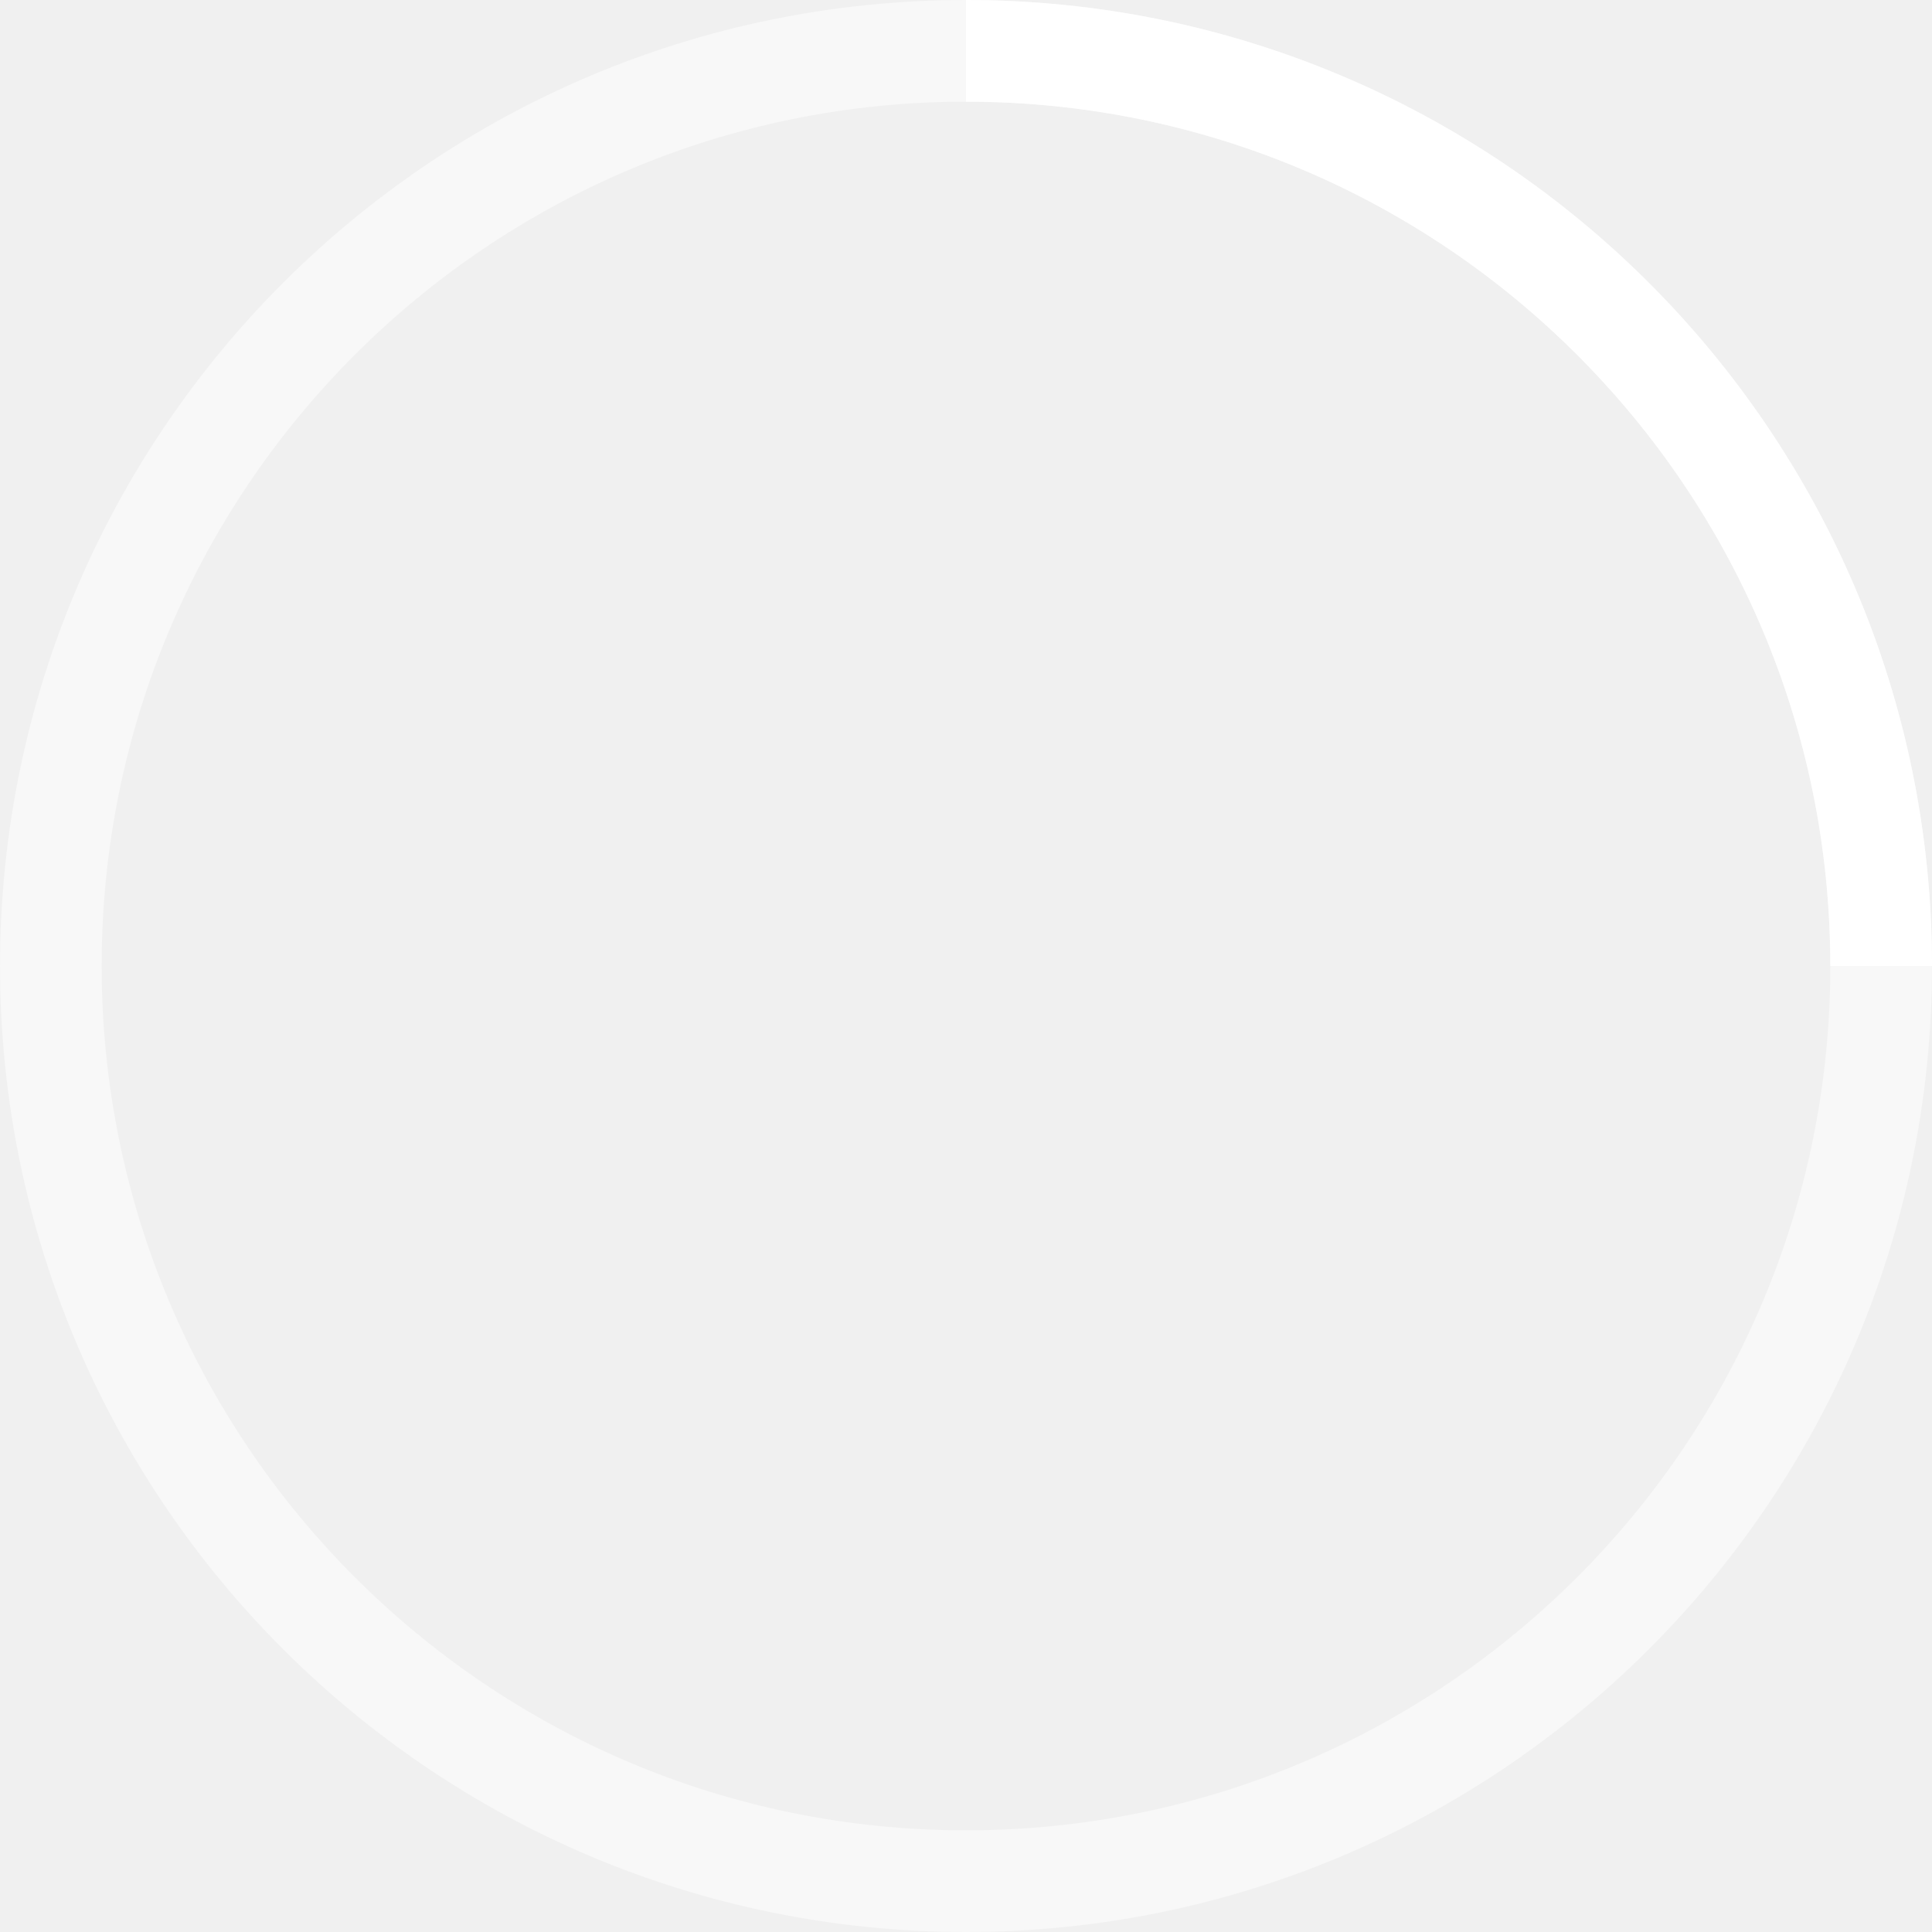
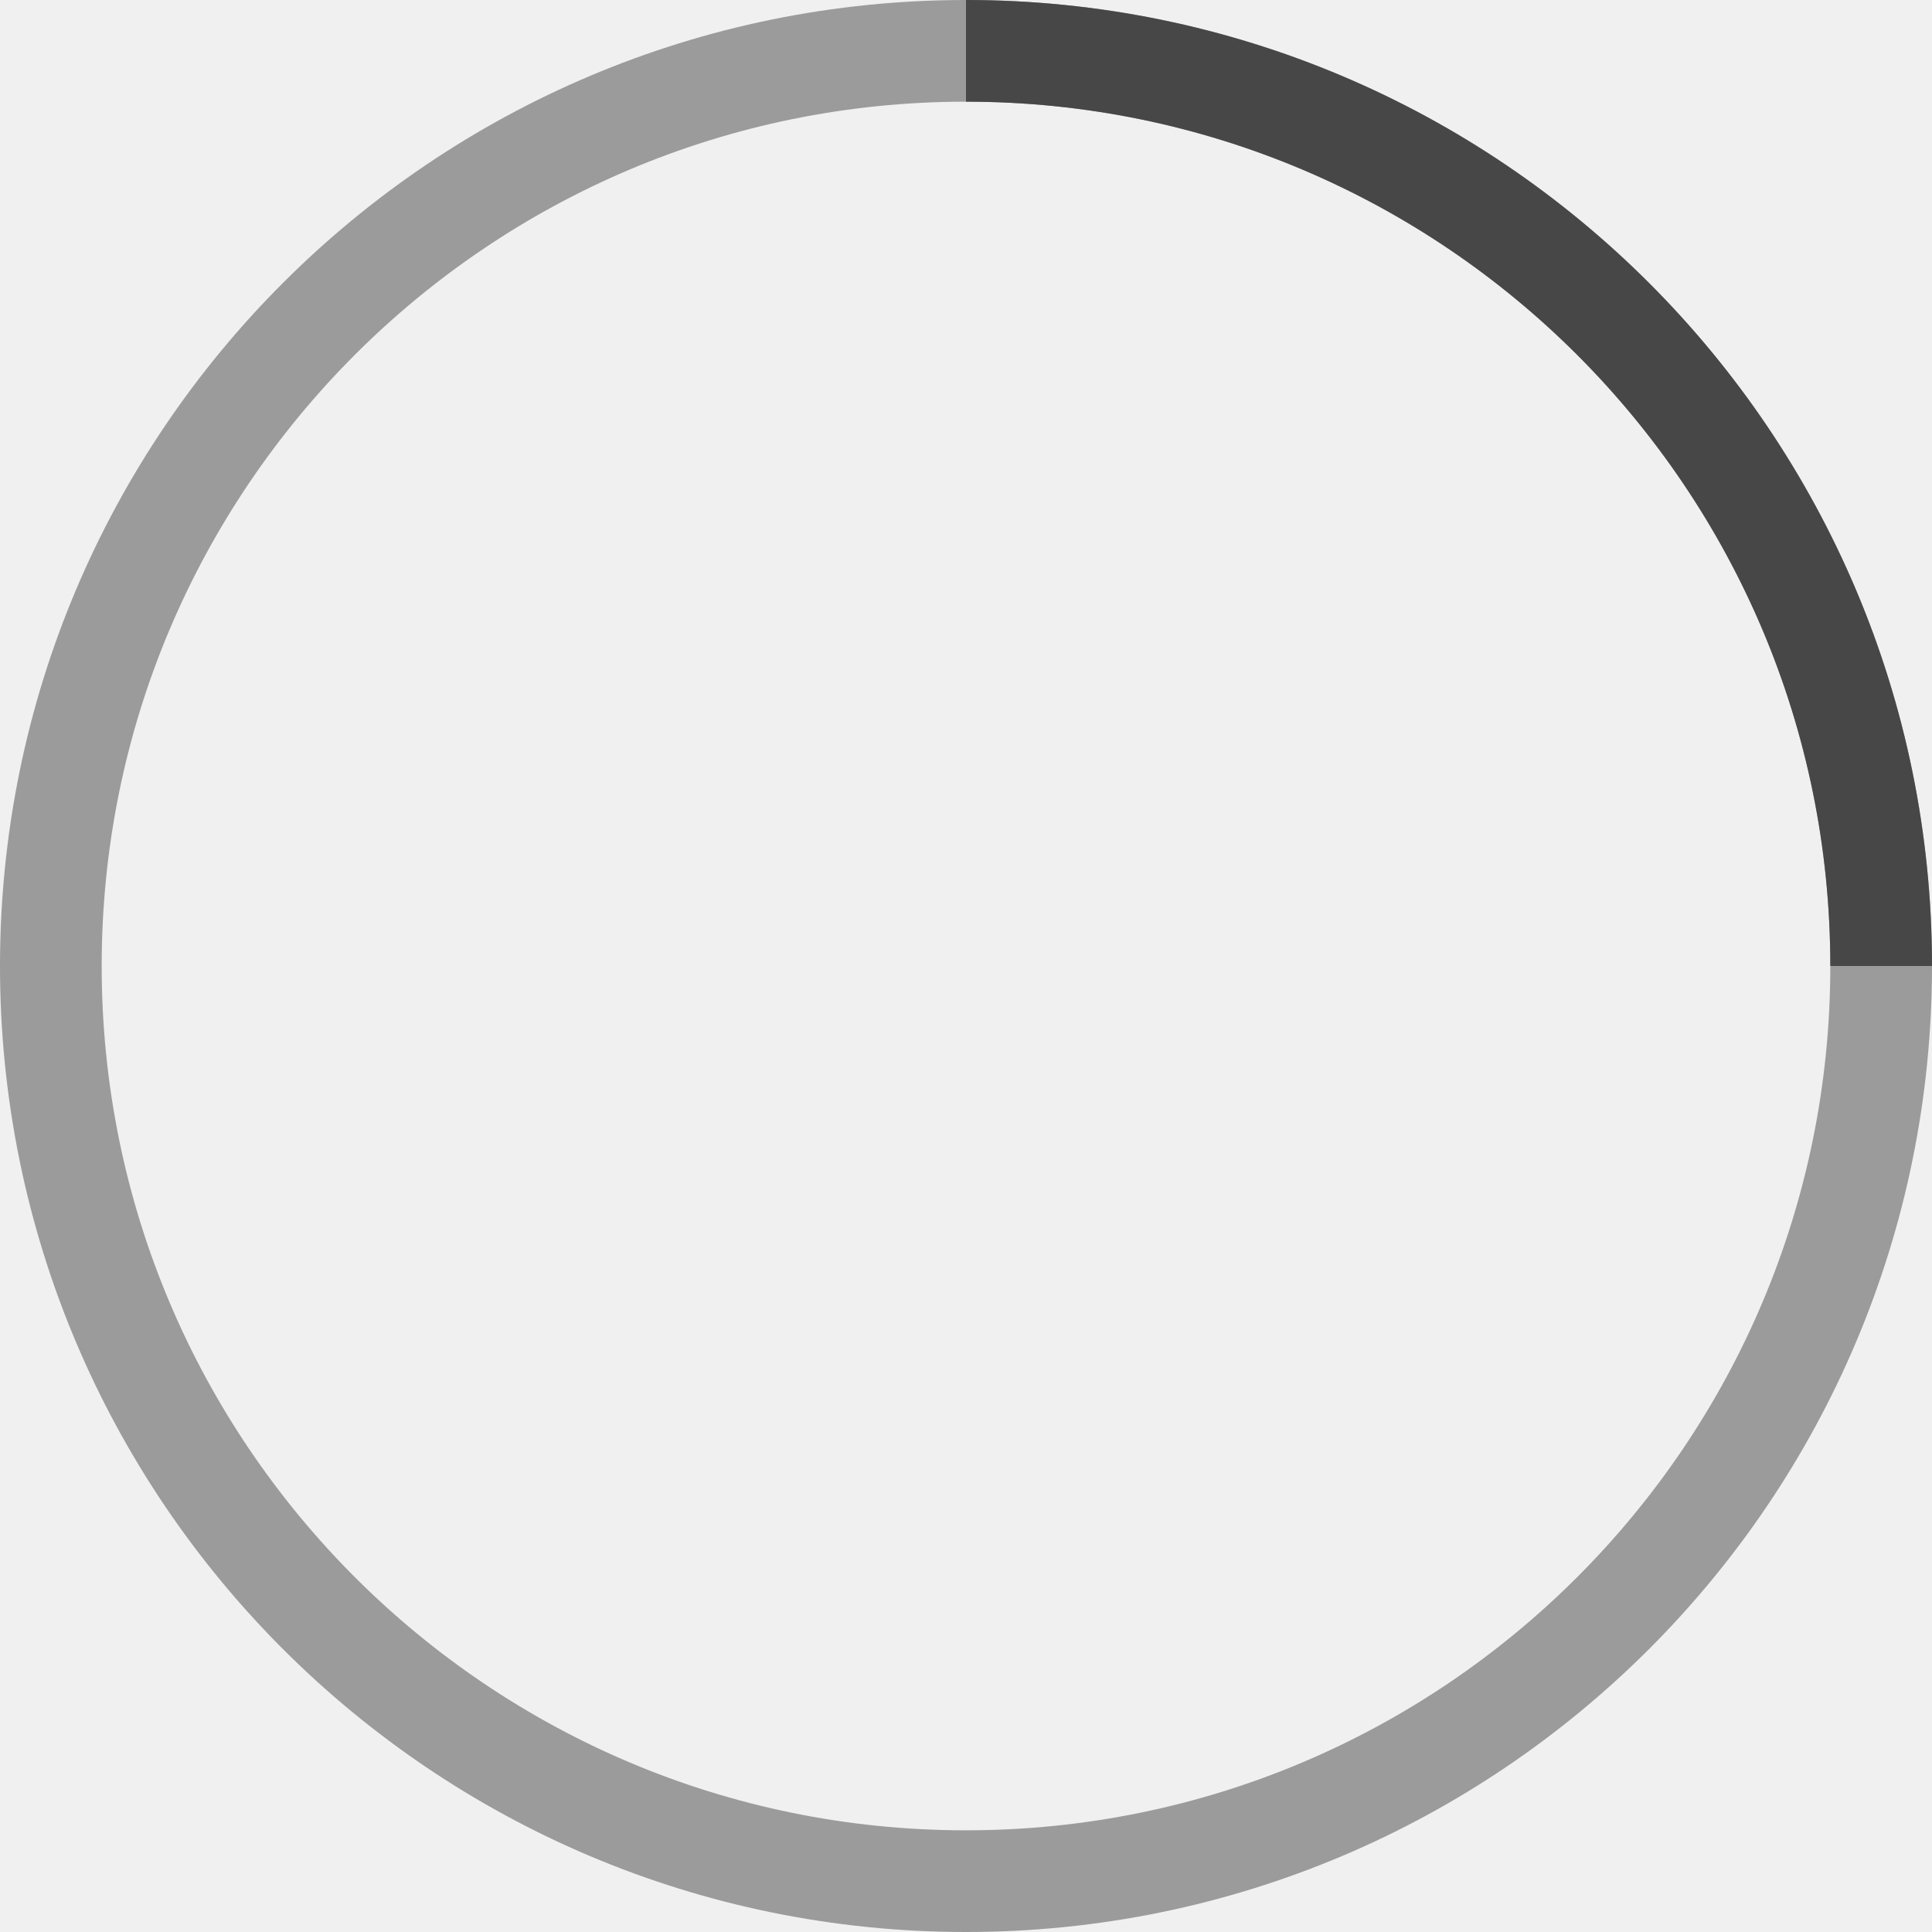
- <svg xmlns="http://www.w3.org/2000/svg" width="38" height="38" viewBox="0 0 38 38" stroke="#fff">
+ <svg xmlns="http://www.w3.org/2000/svg" width="38" height="38" viewBox="0 0 38 38" stroke="#474747">
  <g fill="none" fill-rule="evenodd">
    <g transform="translate(1 1)" stroke-width="2">
      <circle stroke-opacity=".5" cx="18" cy="18" r="18" />
      <path d="M36 18c0-9.94-8.06-18-18-18">
        <animateTransform attributeName="transform" type="rotate" from="0 18 18" to="360 18 18" dur="1s" repeatCount="indefinite" />
      </path>
    </g>
  </g>
</svg>
